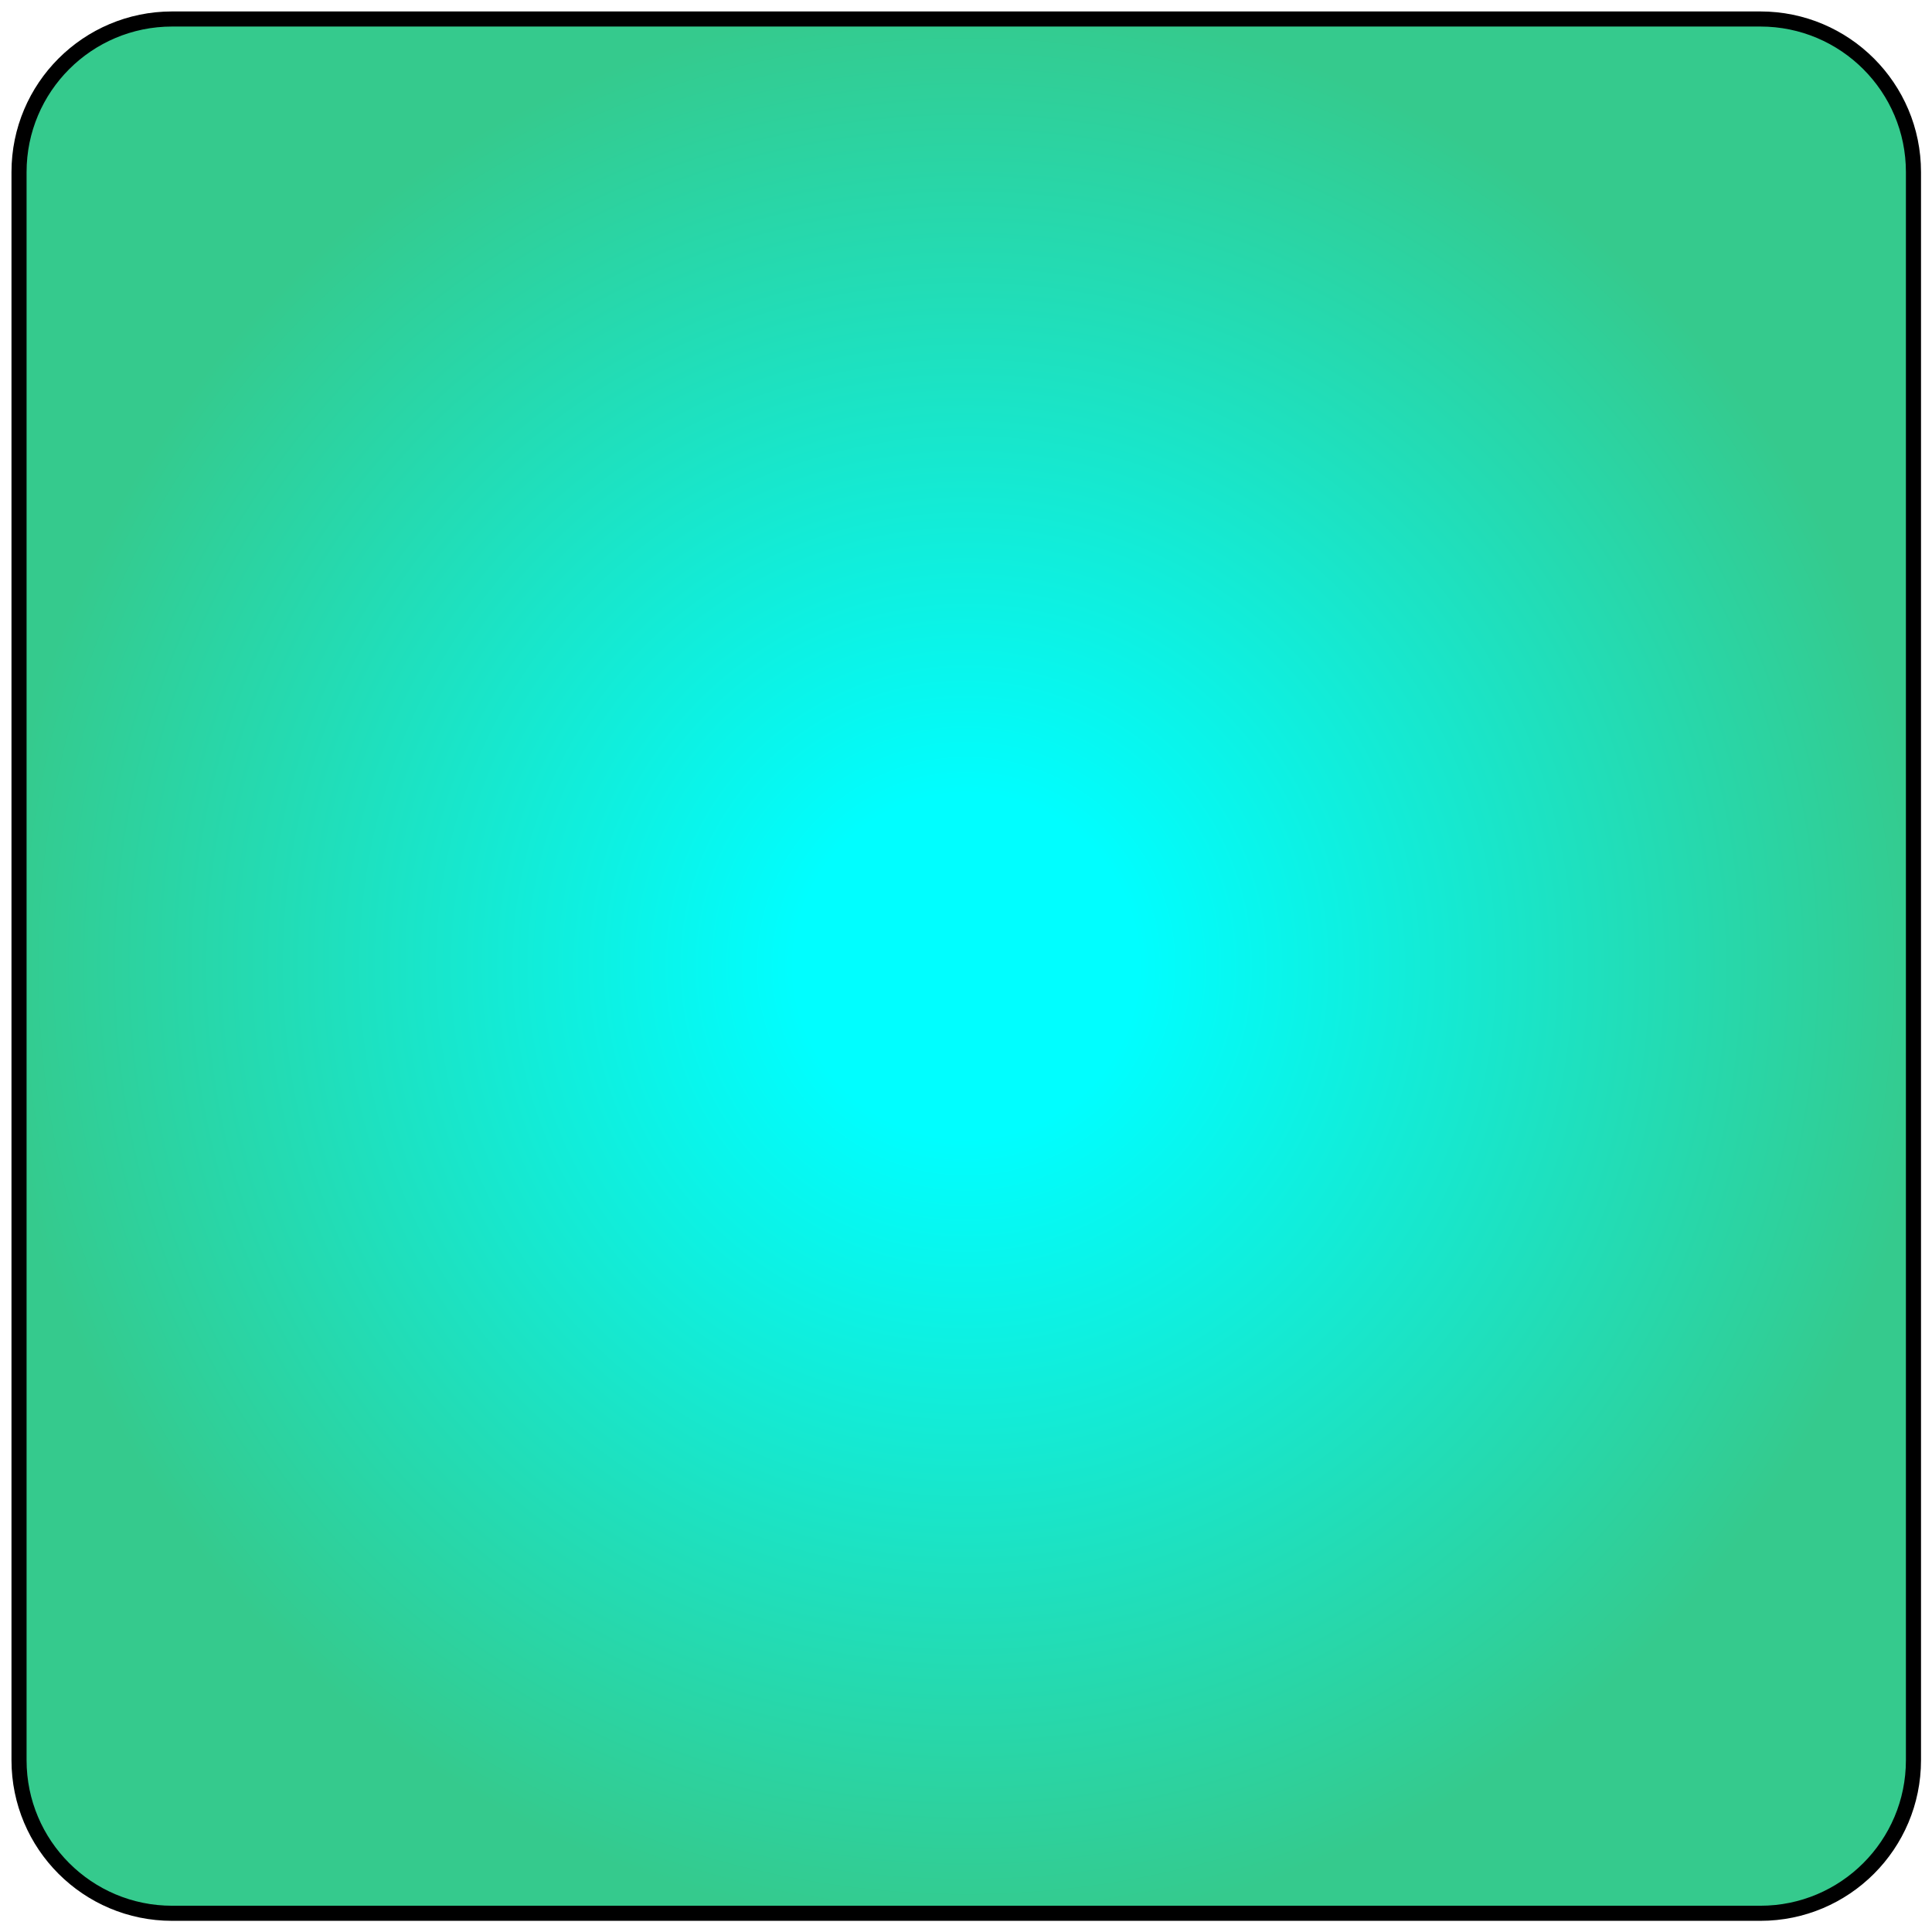
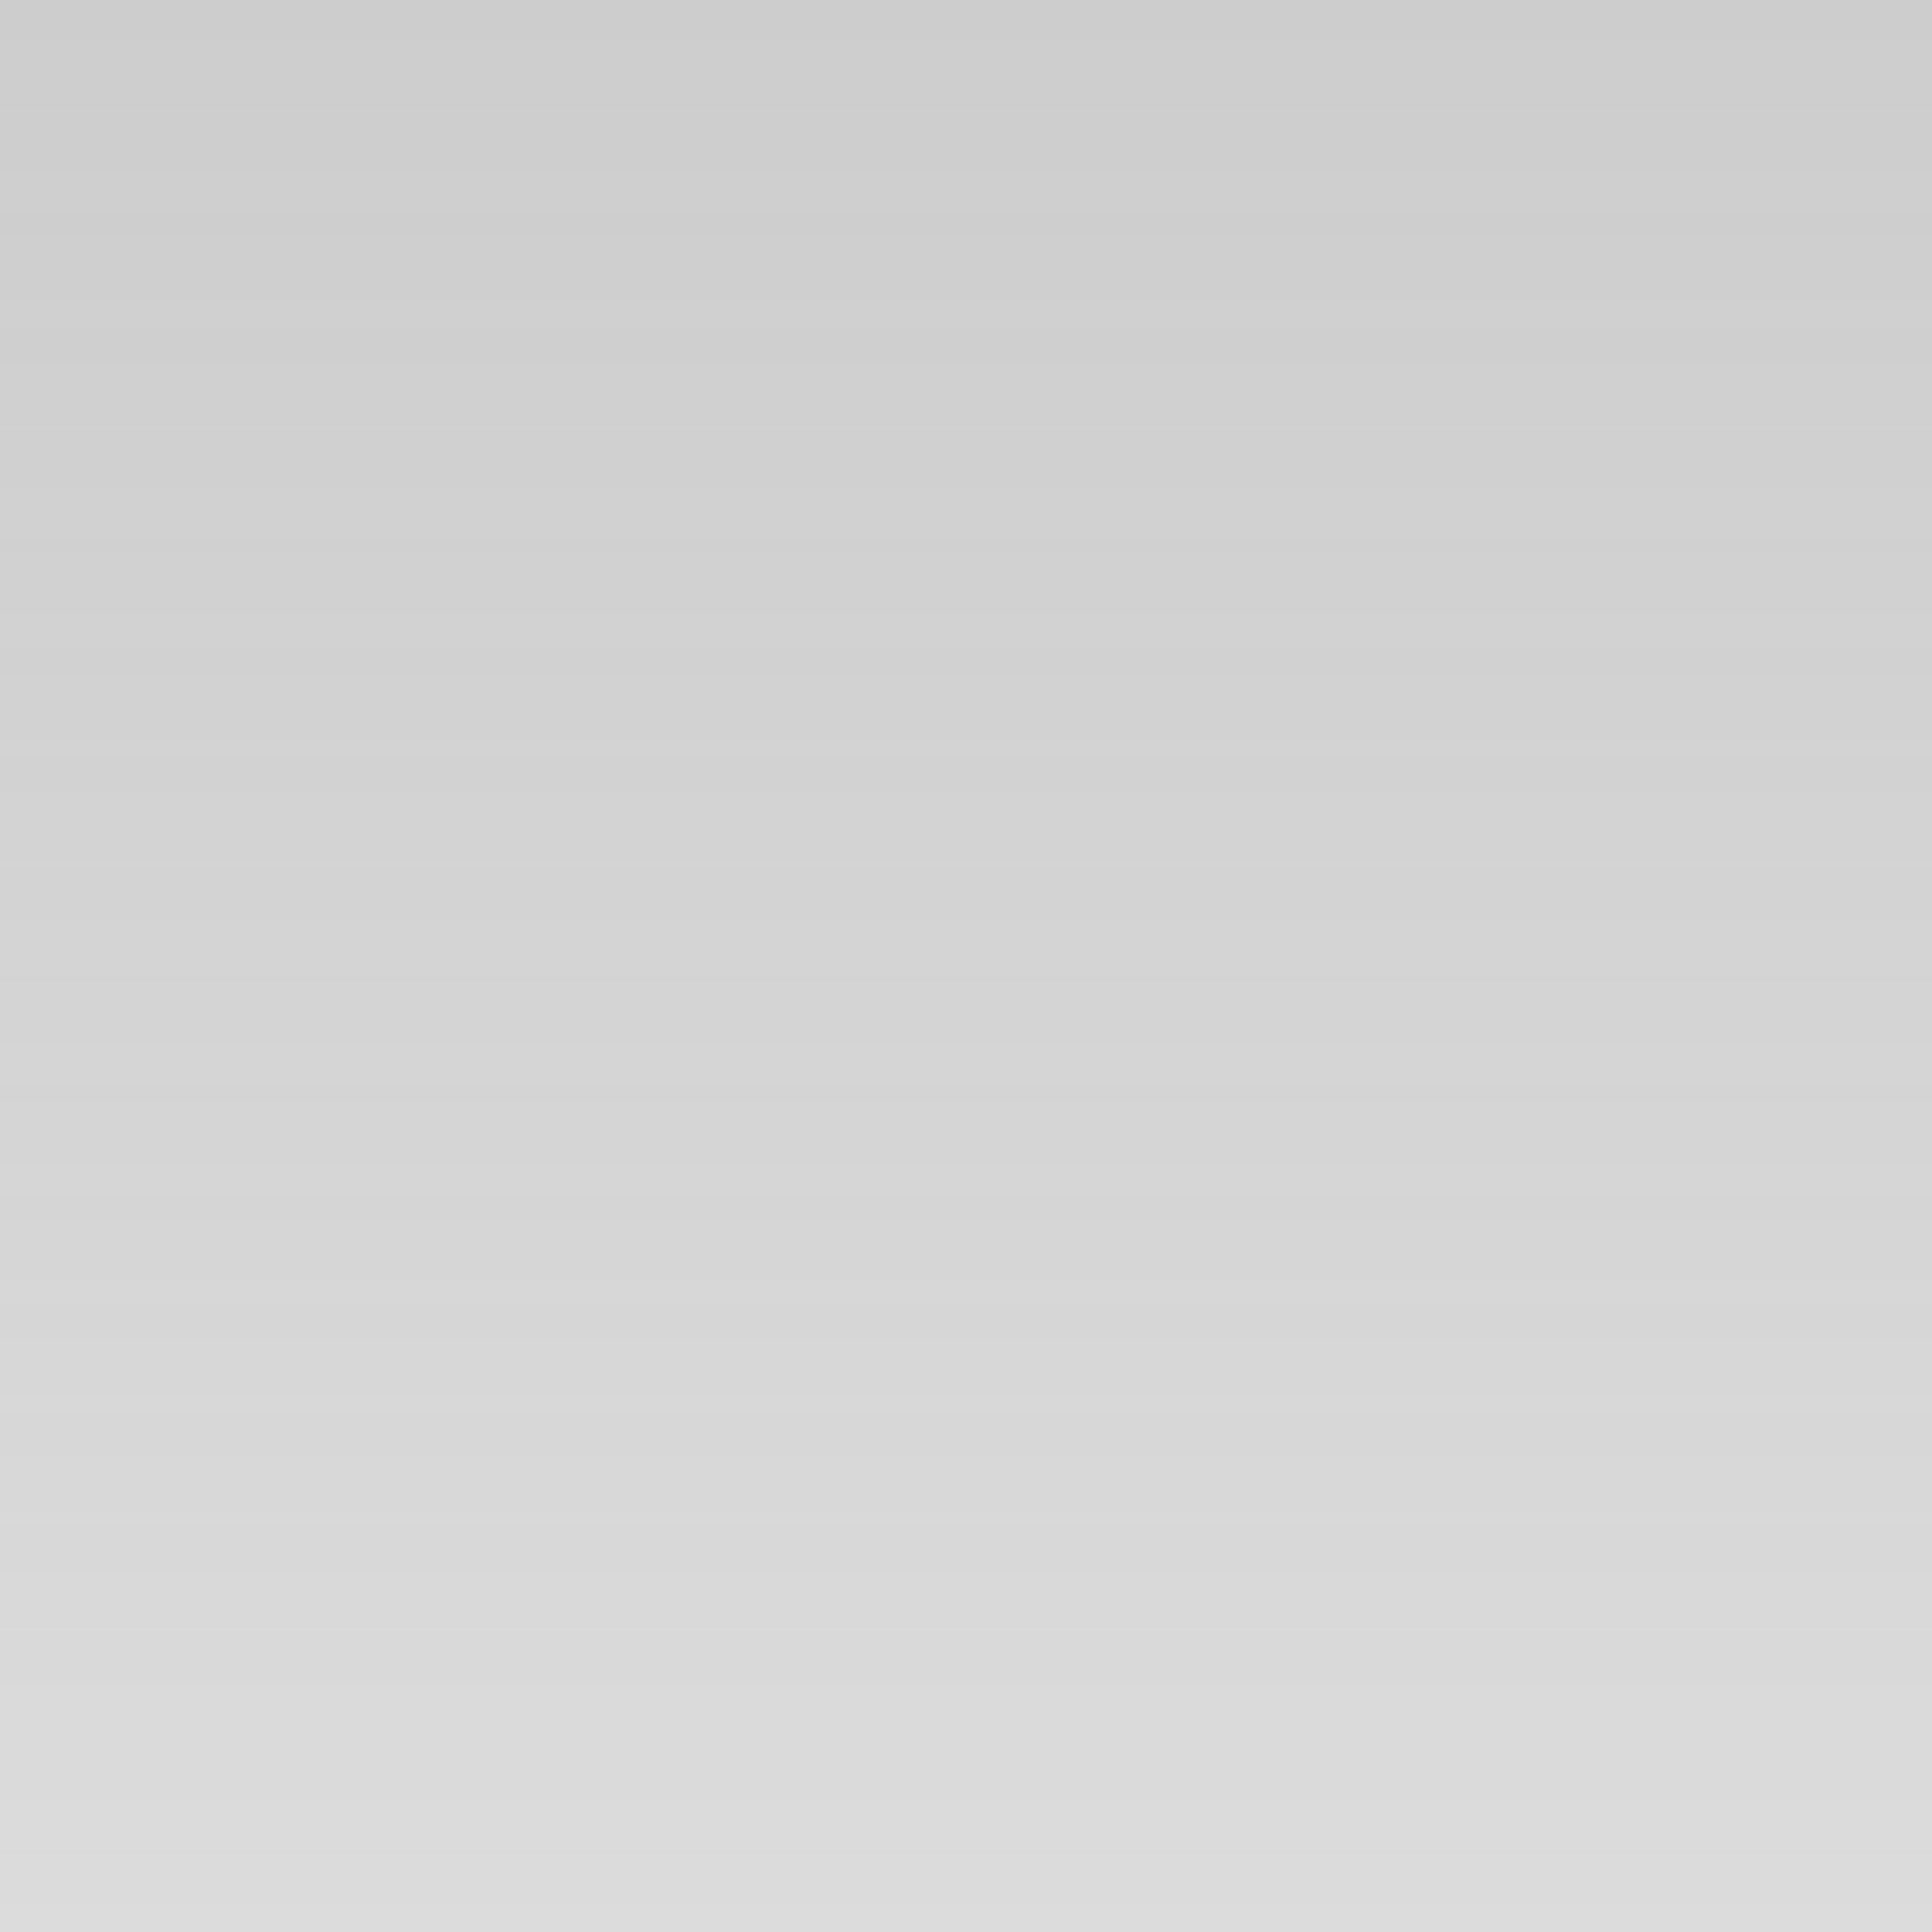
<svg xmlns="http://www.w3.org/2000/svg" xmlns:xlink="http://www.w3.org/1999/xlink" width="512" height="512" viewBox="0 0 512 512" version="1.1" id="svg1">
  <defs id="defs1">
-     <linearGradient id="linearGradient1">
-       <stop style="stop-color:#00feff;stop-opacity:1;" offset="0.177" id="stop1" />
-       <stop style="stop-color:#35ca8d;stop-opacity:1;" offset="1" id="stop2" />
+     <linearGradient id="linearGradient6">
+       <stop style="stop-color:#cccccc;stop-opacity:0.597;" offset="0" id="stop7" />
+       <stop style="stop-color:#999999;stop-opacity:0.5;" offset="1" id="stop8" />
    </linearGradient>
-     <radialGradient xlink:href="#linearGradient1" id="radialGradient2" cx="256.065" cy="256.037" fx="256.065" fy="256.037" r="256.022" gradientTransform="matrix(1,0,0,0.9999297,0,0.01800642)" gradientUnits="userSpaceOnUse" />
+     <linearGradient id="swatch2">
+       <stop style="stop-color:#39ff00;stop-opacity:1;" offset="0" id="stop2" />
+     </linearGradient>
+     <linearGradient xlink:href="#linearGradient6" id="linearGradient8" x1="349.311" y1="656.195" x2="349.311" y2="-59.397" gradientUnits="userSpaceOnUse" />
  </defs>
  <g id="layer1">
-     <rect style="stroke-width:4;stroke:#000000;fill:url(#radialGradient2);" id="rect1" width="502.044" height="502.008" x="5.043" y="5.033" ry="40.567" />
+     <rect style="fill:url(#linearGradient8);stroke:#000000;stroke-width:0;stroke-dasharray:none" id="rect2" width="830.143" height="715.592" x="-72.125" y="-59.397" ry="40.567" />
  </g>
</svg>
